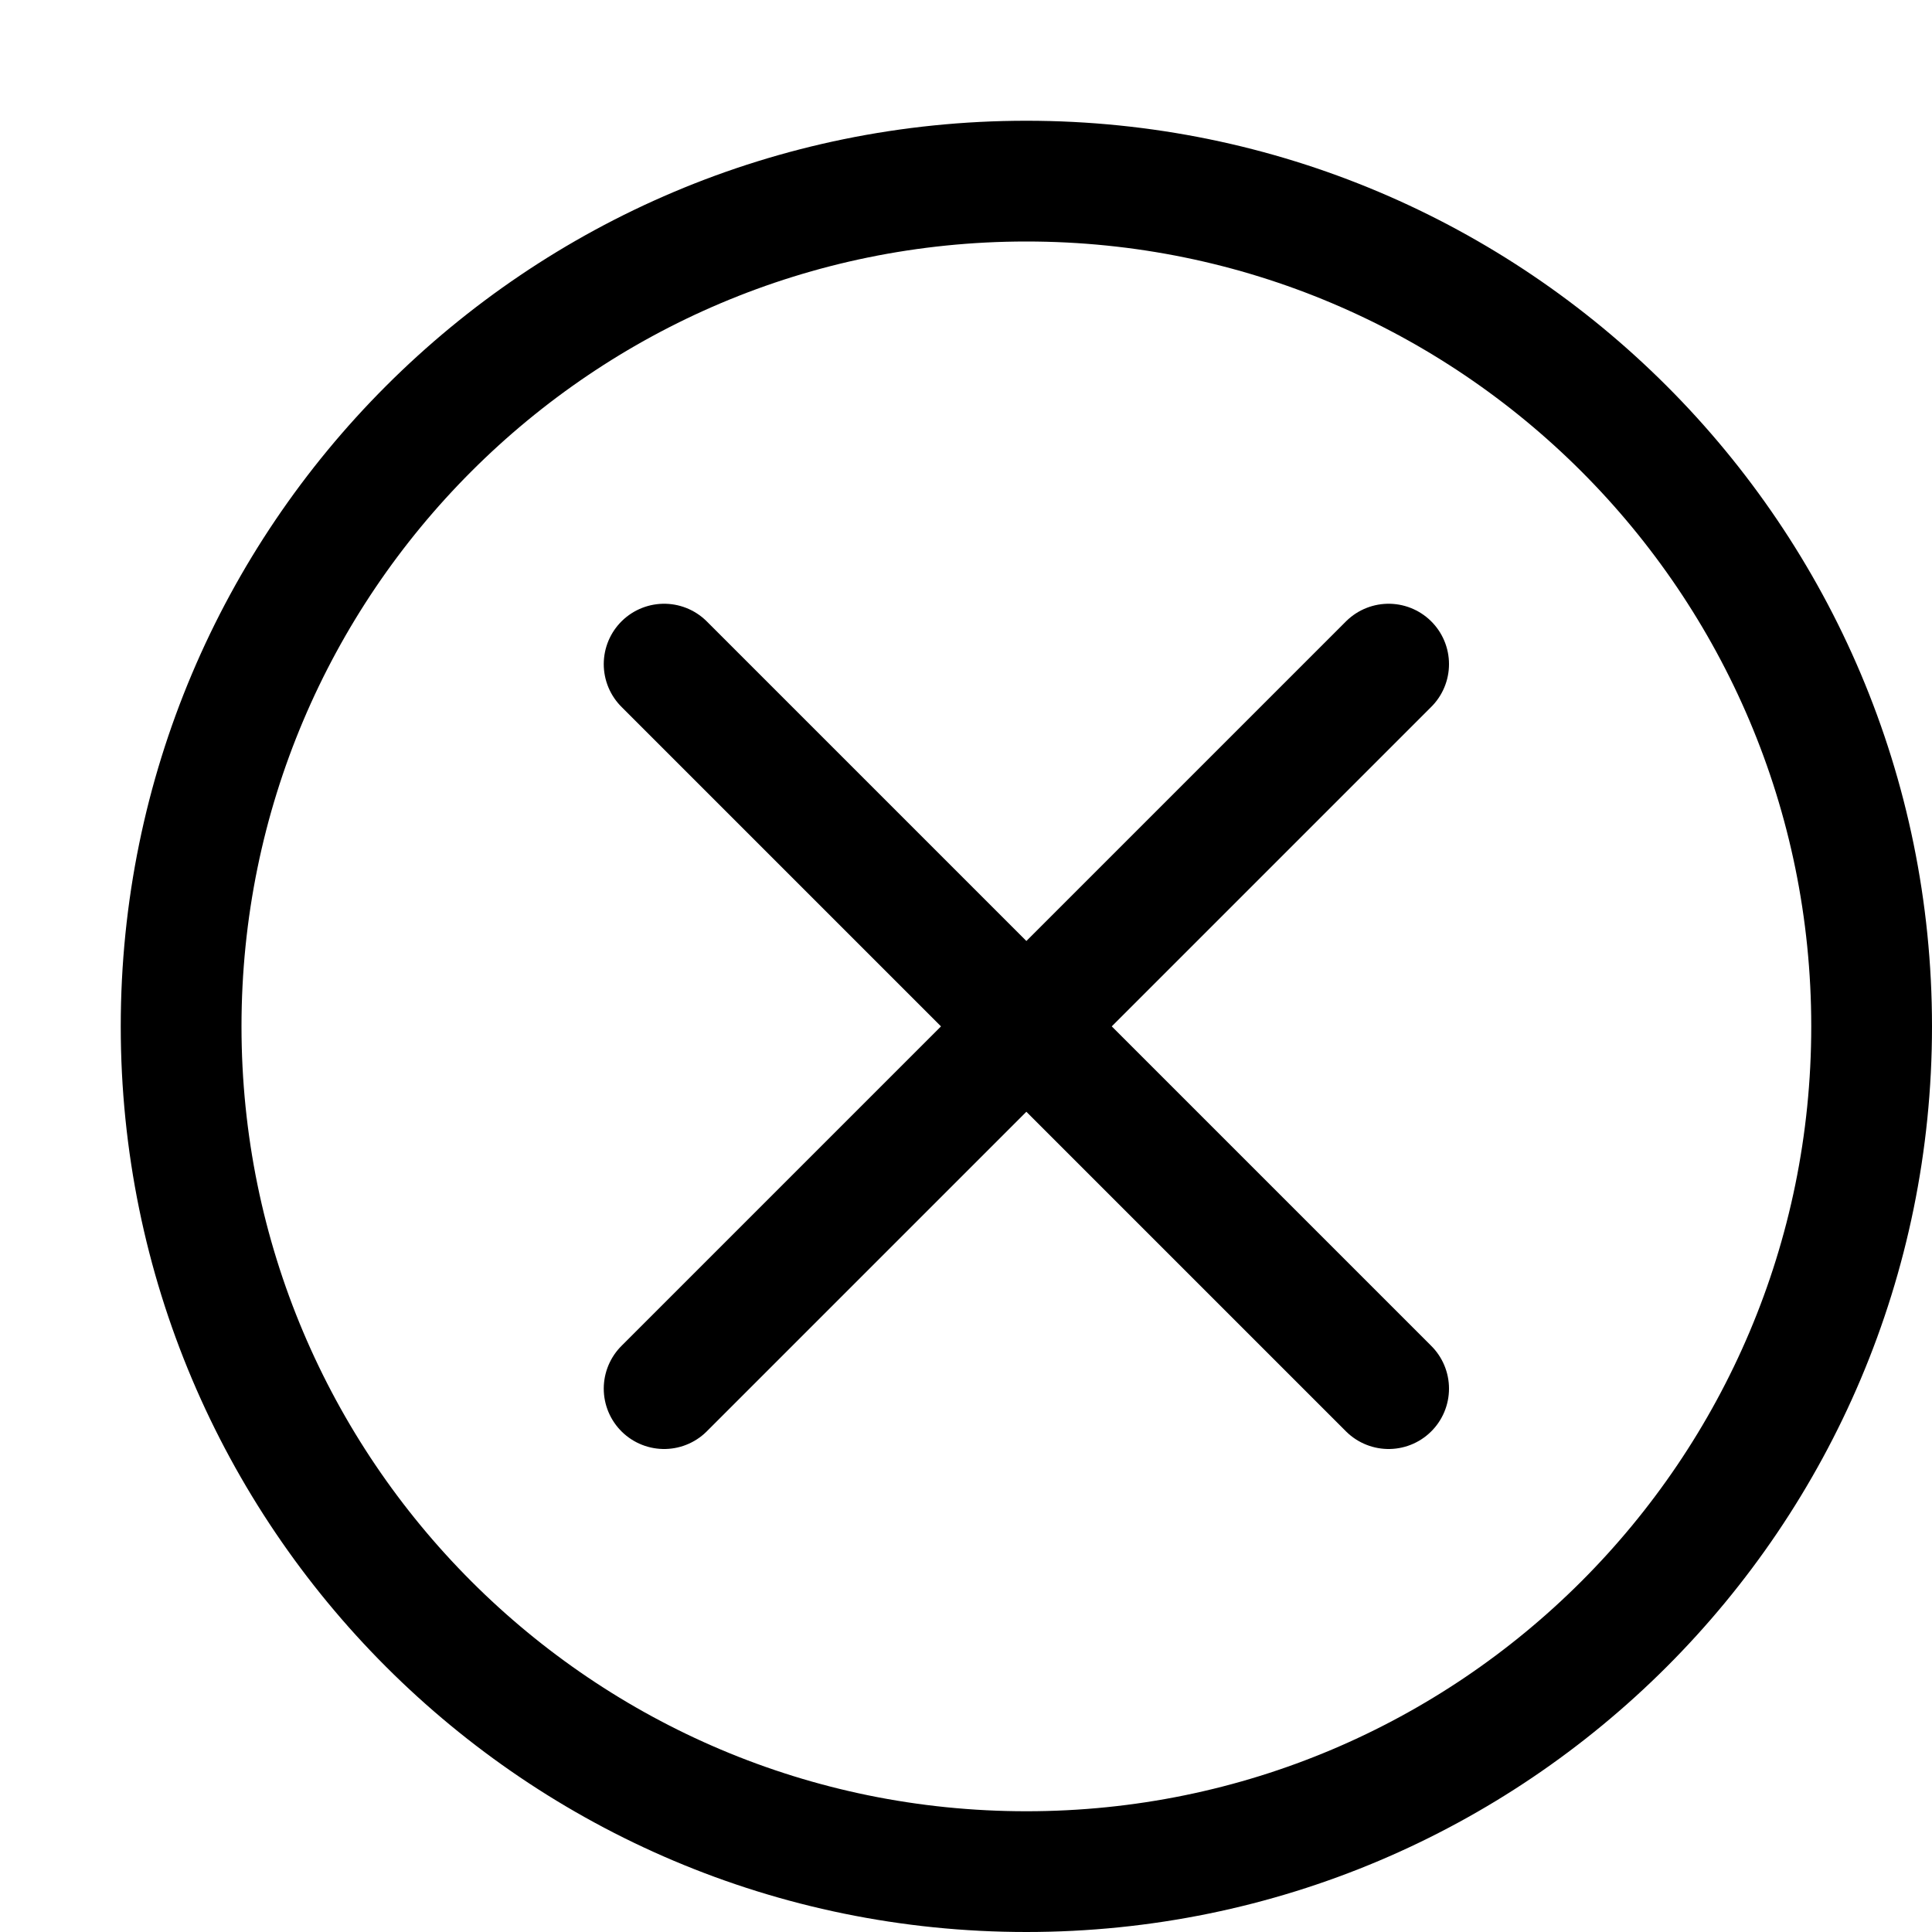
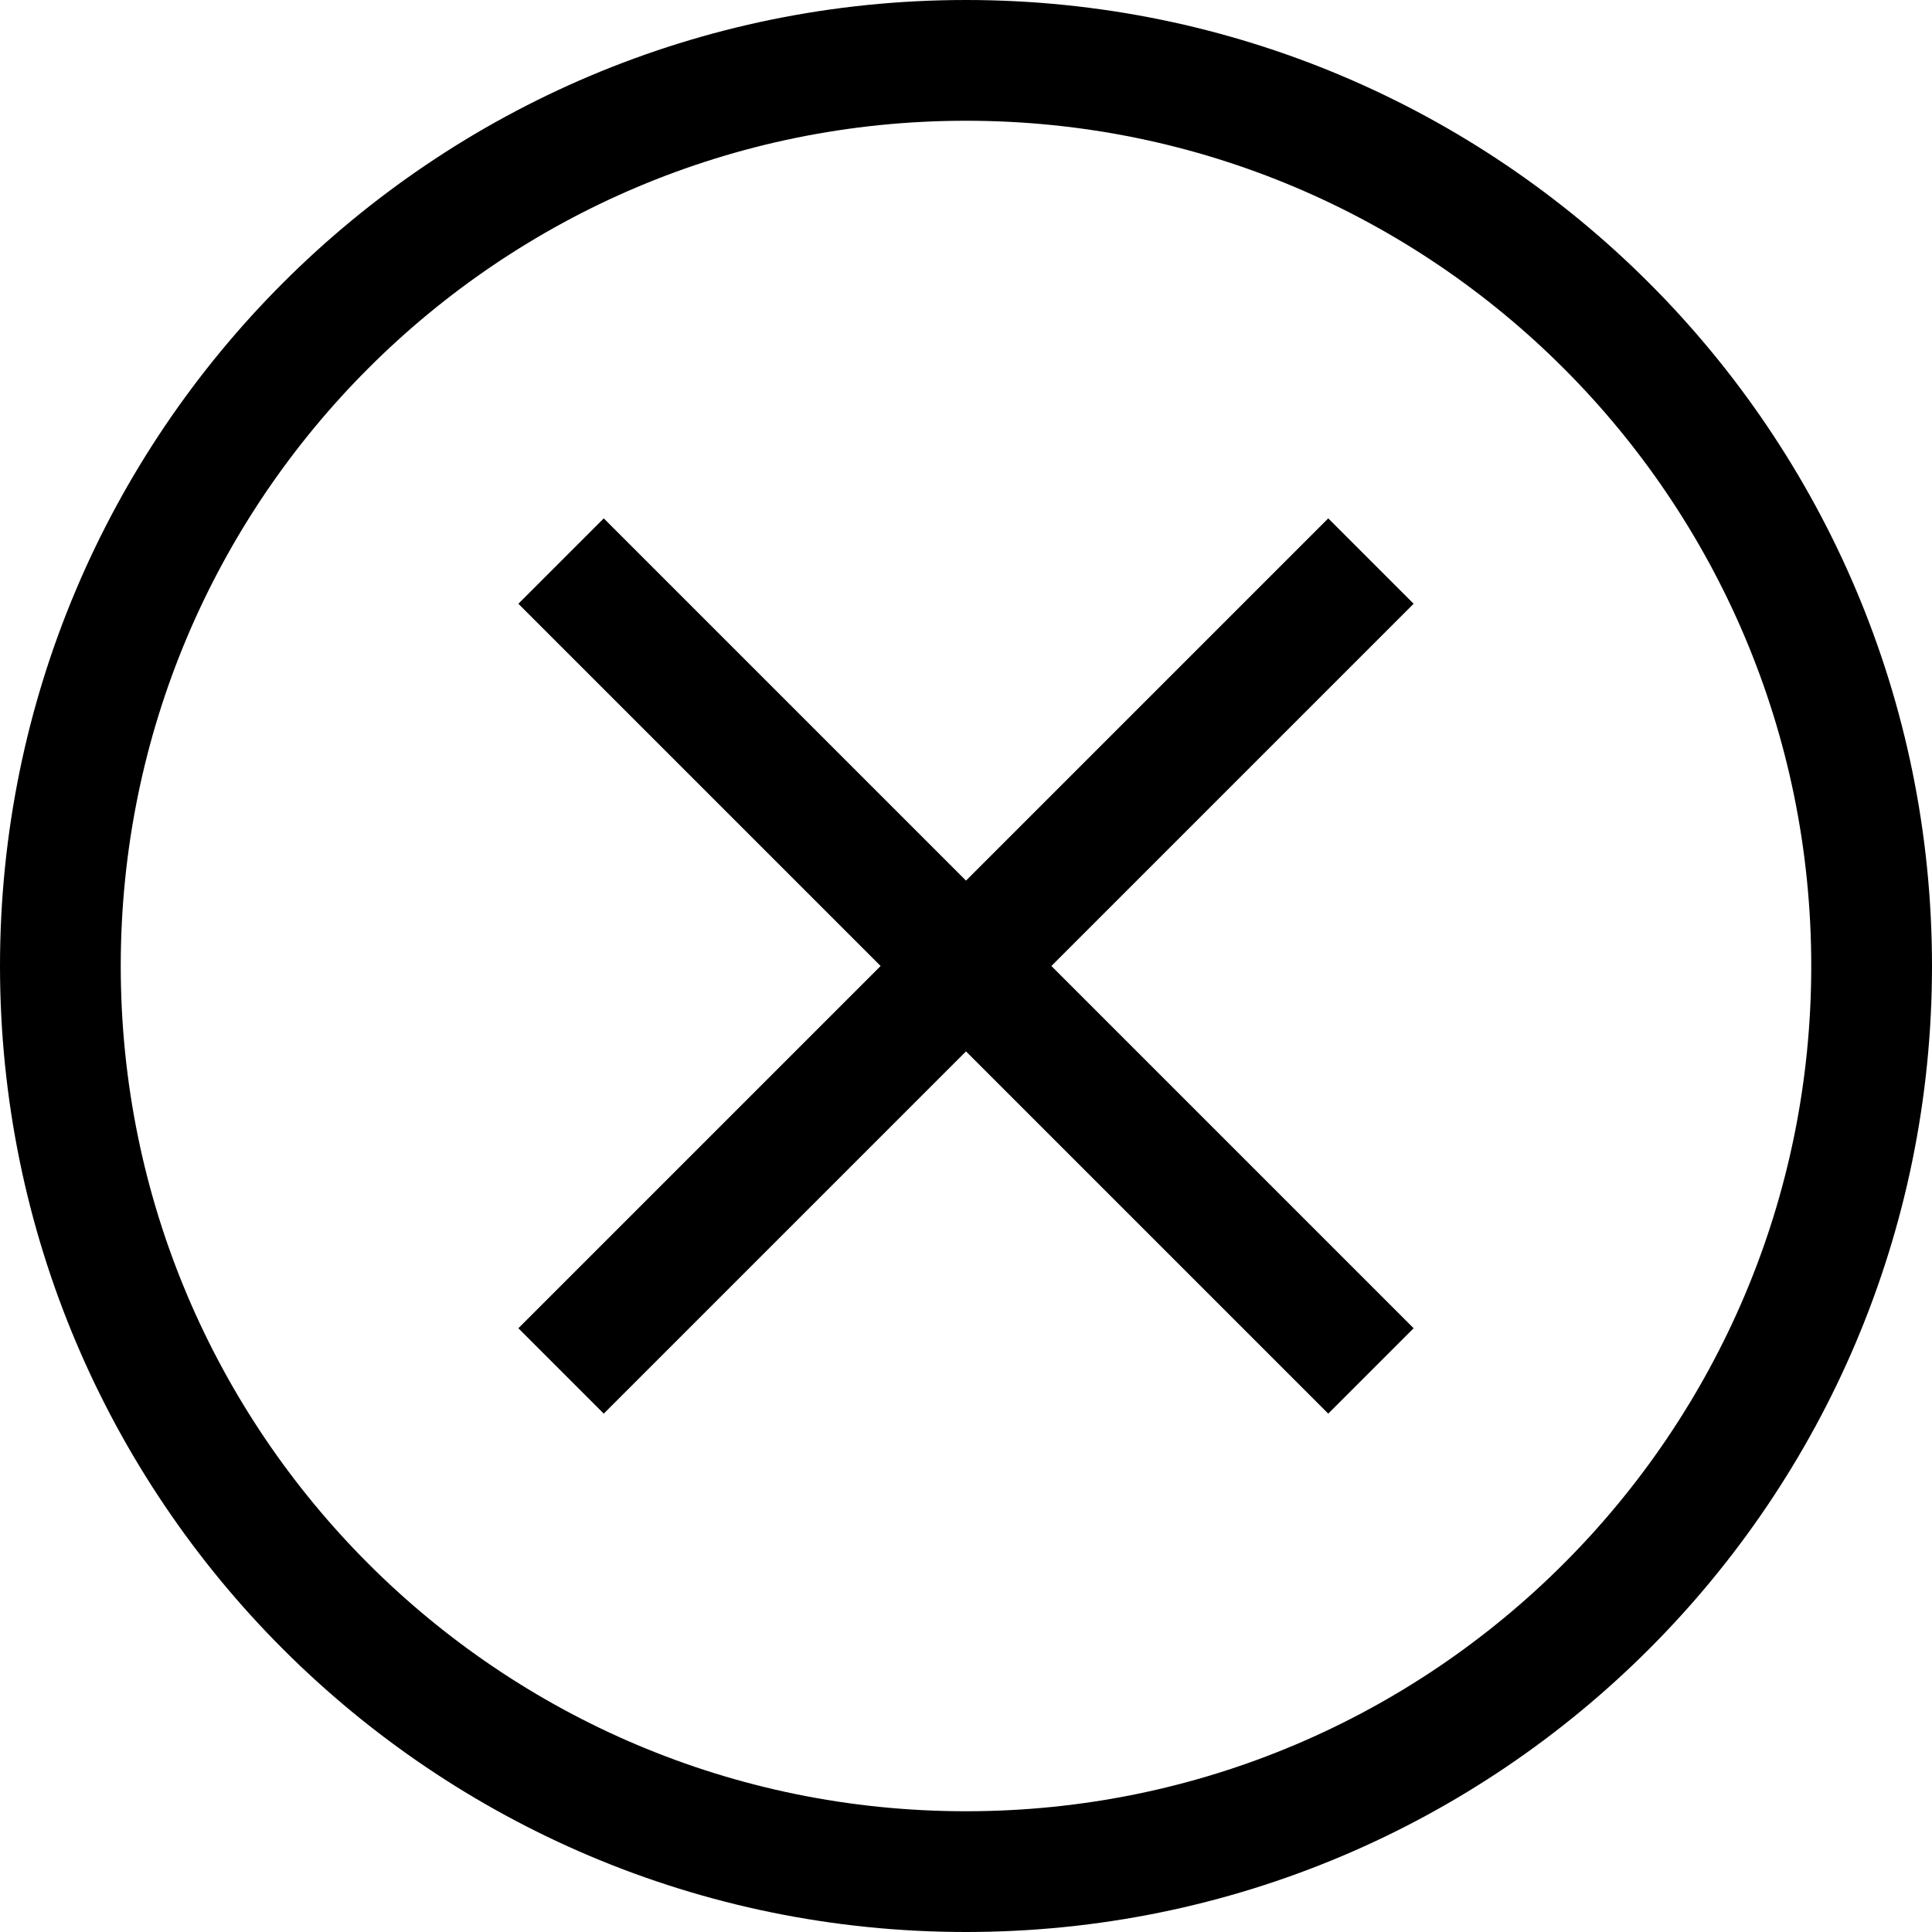
<svg xmlns="http://www.w3.org/2000/svg" width="16" height="16" fill="none" viewBox="0 0 16 16">
-   <path stroke="currentColor" fill="none" stroke-linecap="round" stroke-linejoin="round" d="M8.5 15.5a7 7 0 1 0 0-14 7 7 0 0 0 0 14ZM11.5 5.5l-6 6M5.5 5.5l6 6" />
+   <path stroke="currentColor" stroke-linecap="square" stroke-linejoin="round" d="m11 5-6 6m0-6 6 6m4.5-3a7.5 7.5 0 1 1-15 0 7.5 7.5 0 0 1 15 0Z" />
</svg>
